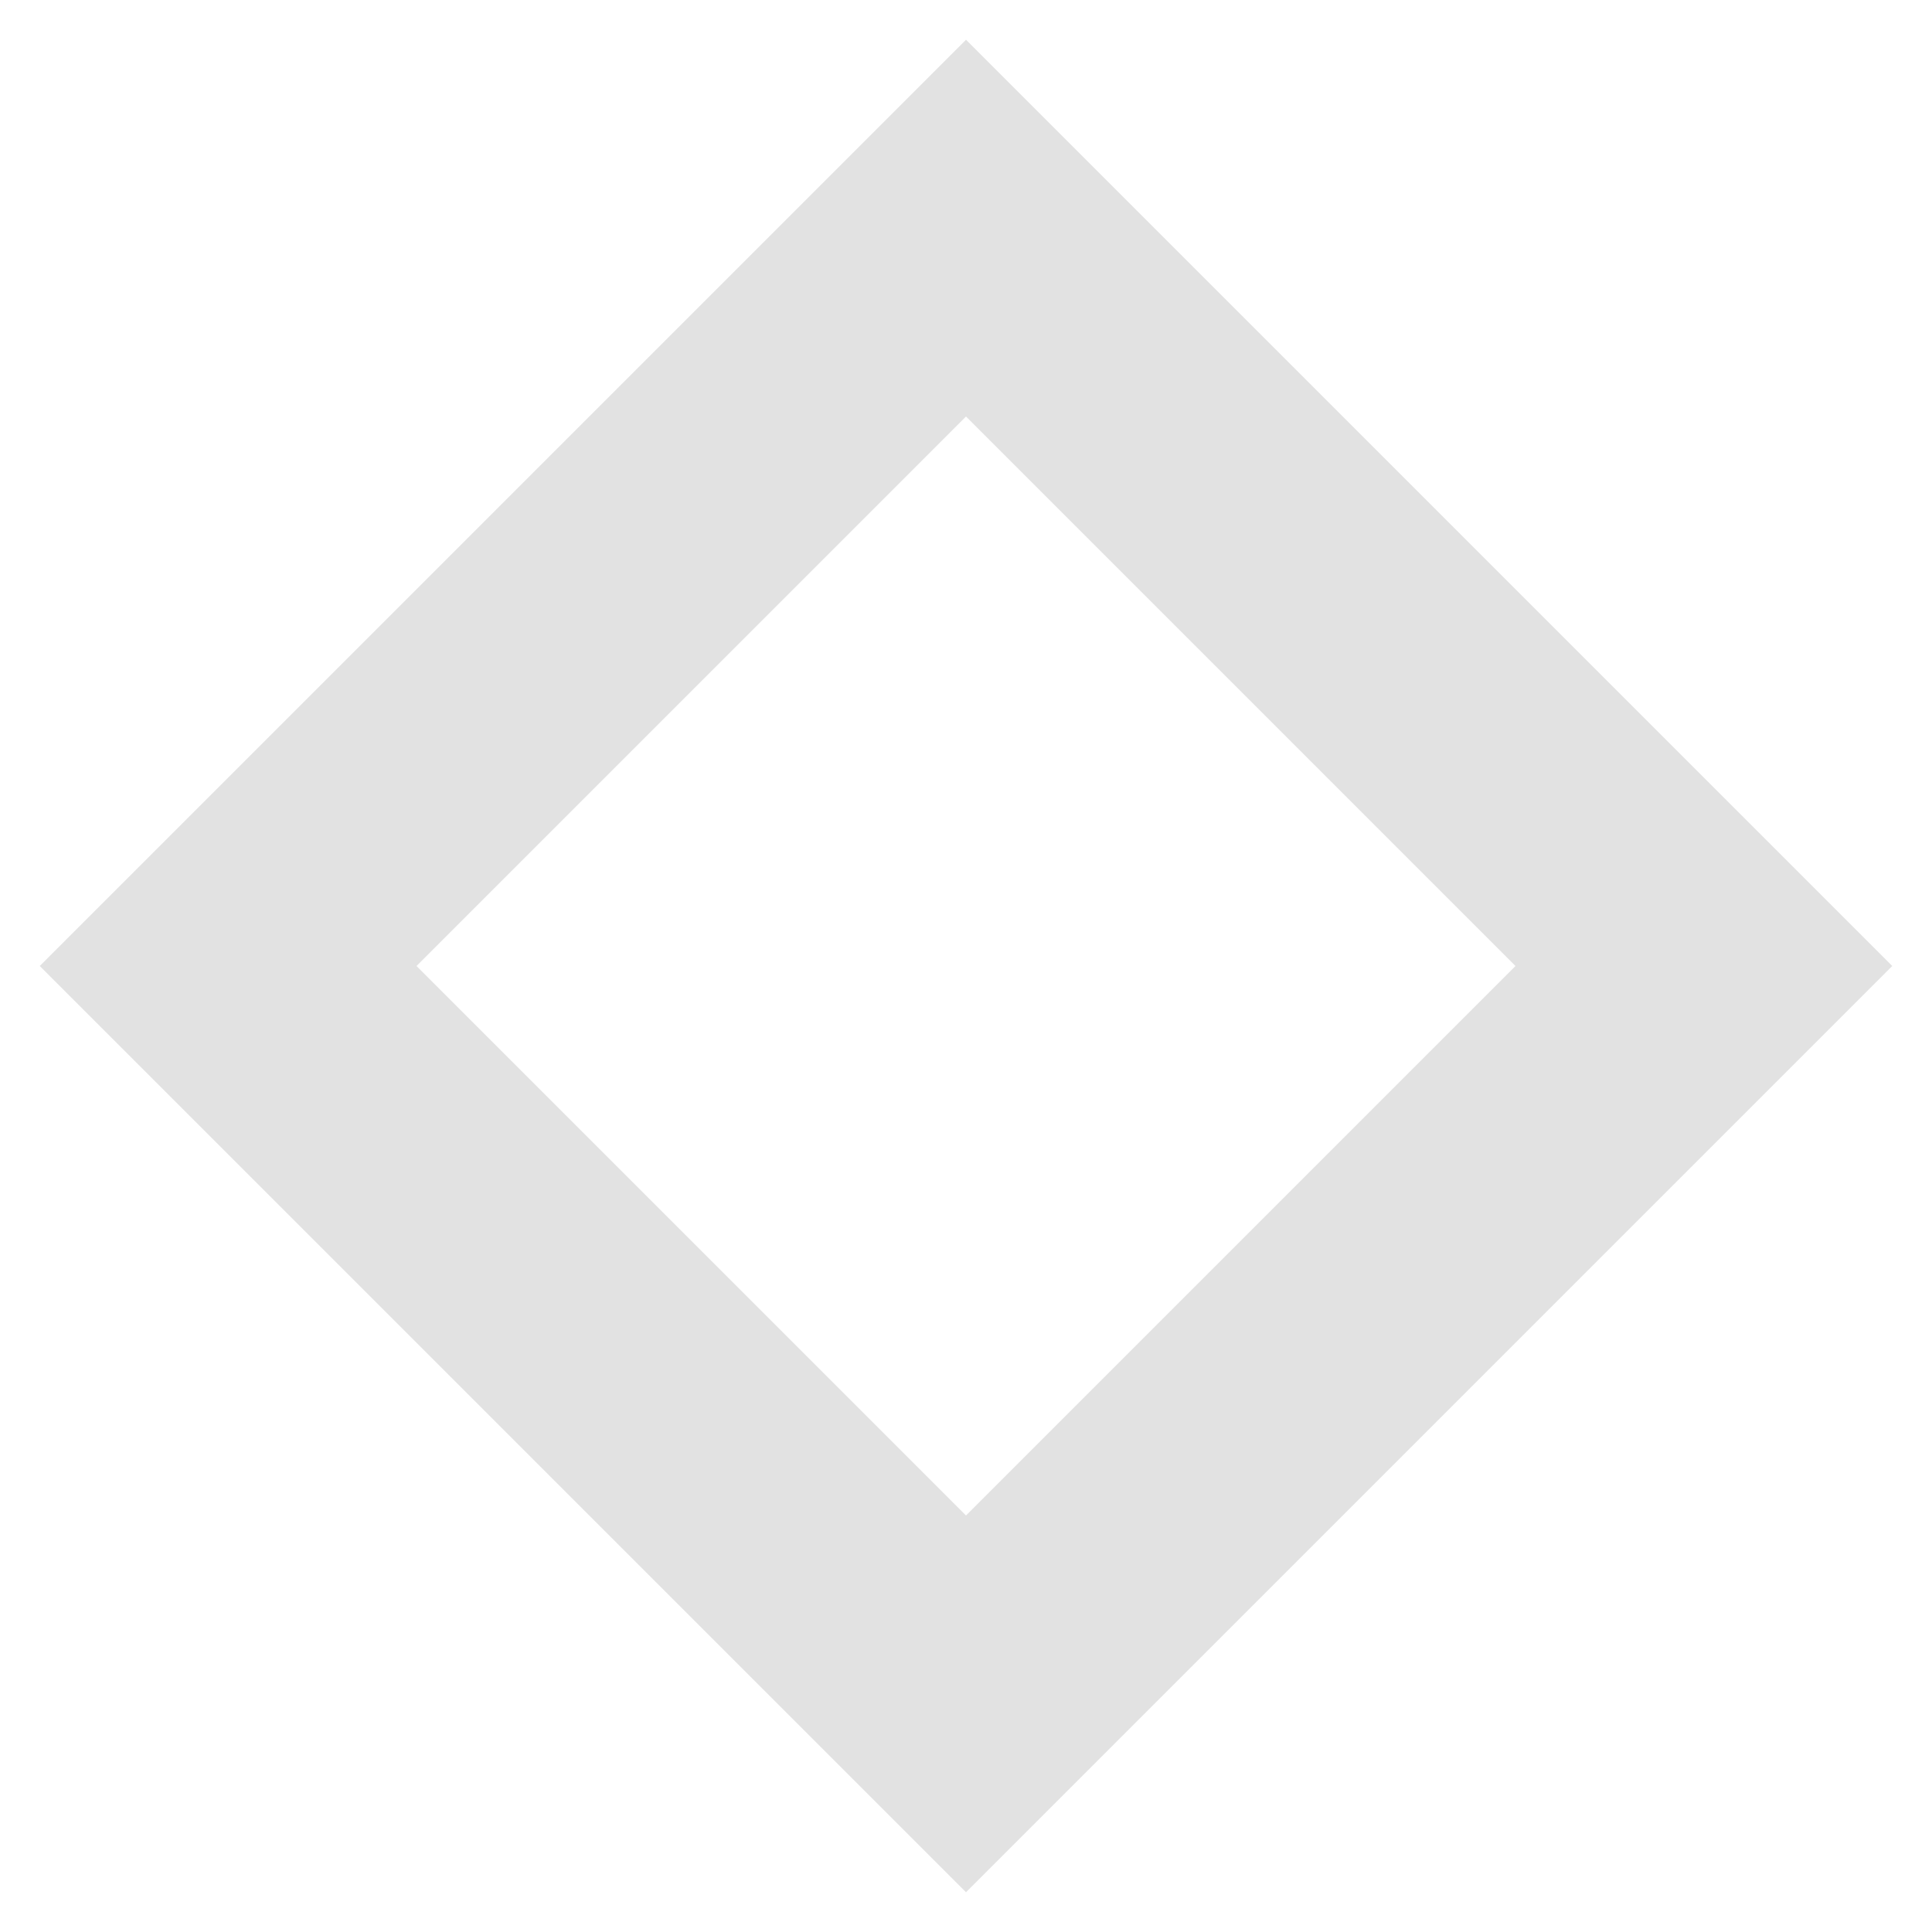
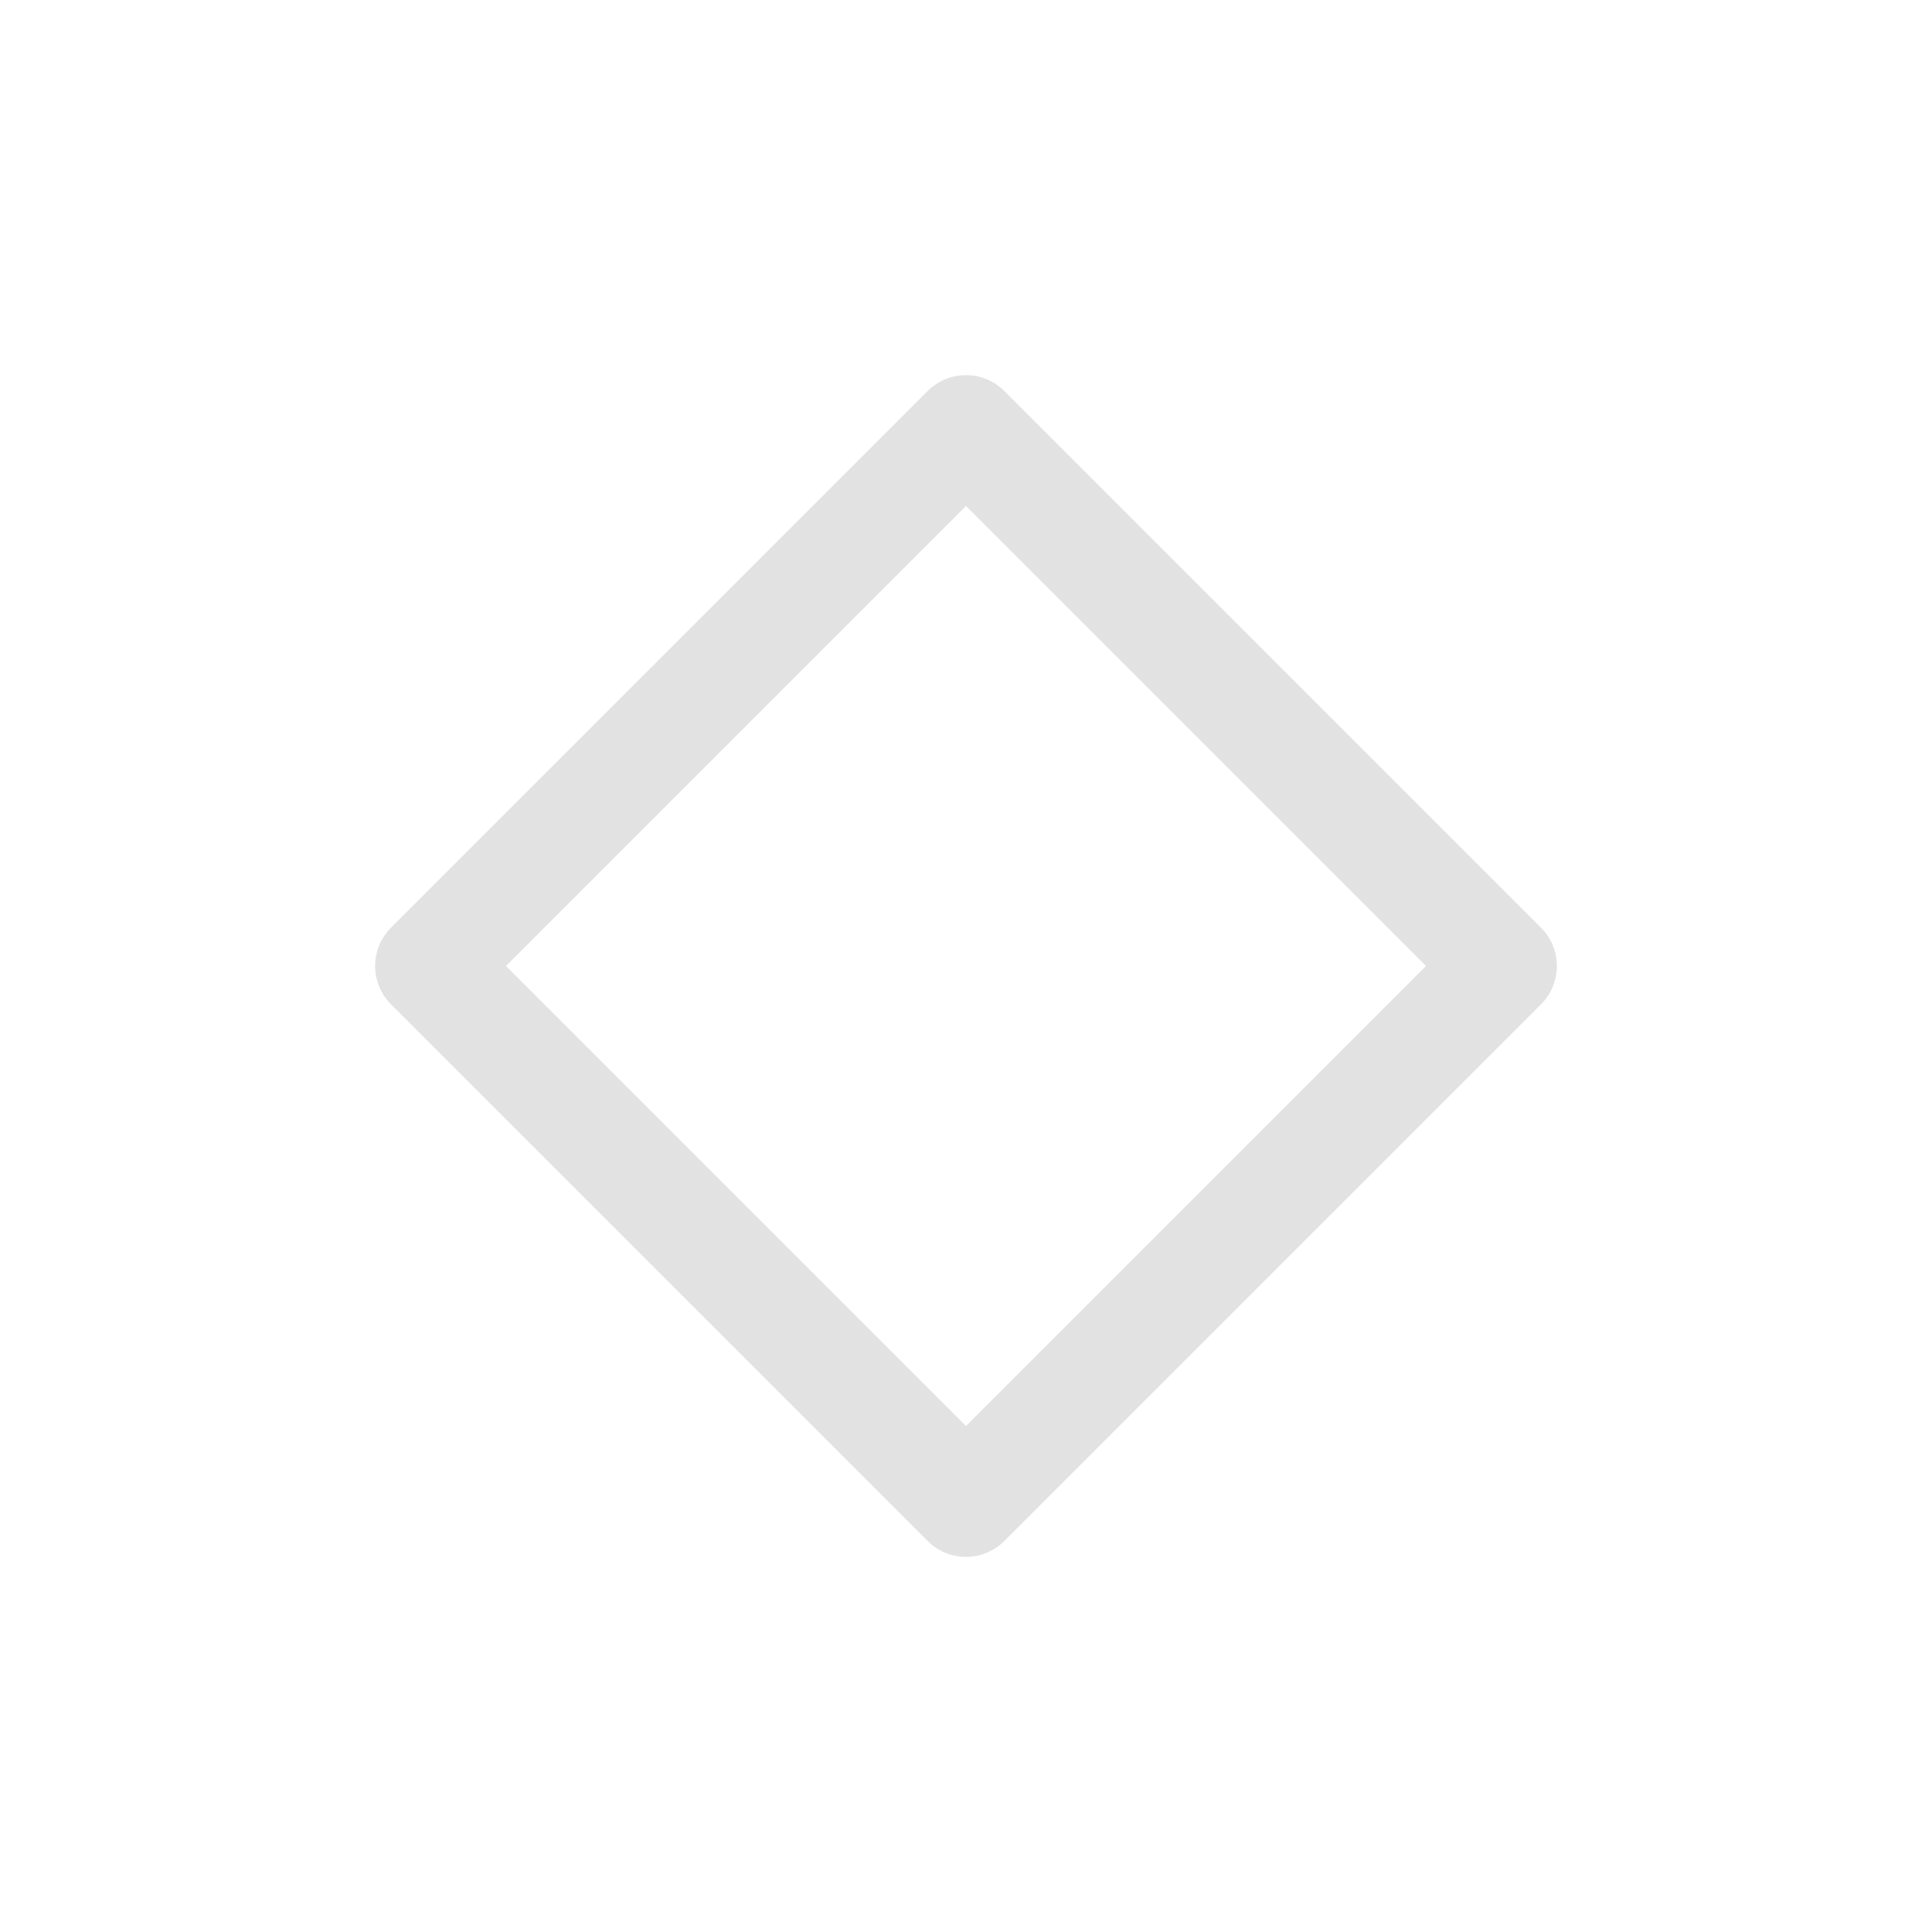
- <svg xmlns="http://www.w3.org/2000/svg" width="12" height="12" version="1.1" viewBox="0 0 12 12">
-   <path fill-rule="evenodd" d="M6 0.954 L11.046 6 L6 11.046 L0.954 6 Z M6 1.88 L1.88 6 L6 10.12 L10.12 6 Z" fill="#e2e2e2" stroke="#e2e2e2" stroke-width="1" />
+ <svg xmlns="http://www.w3.org/2000/svg" width="18" height="18" version="1.1" viewBox="0 0 18 18">
+   <g fill="none" stroke="#e2e2e2" stroke-width="1.01" stroke-linecap="round" stroke-linejoin="round">
+     <polygon points="4,9 9,4 14,9 9,14" />
+   </g>
</svg>
